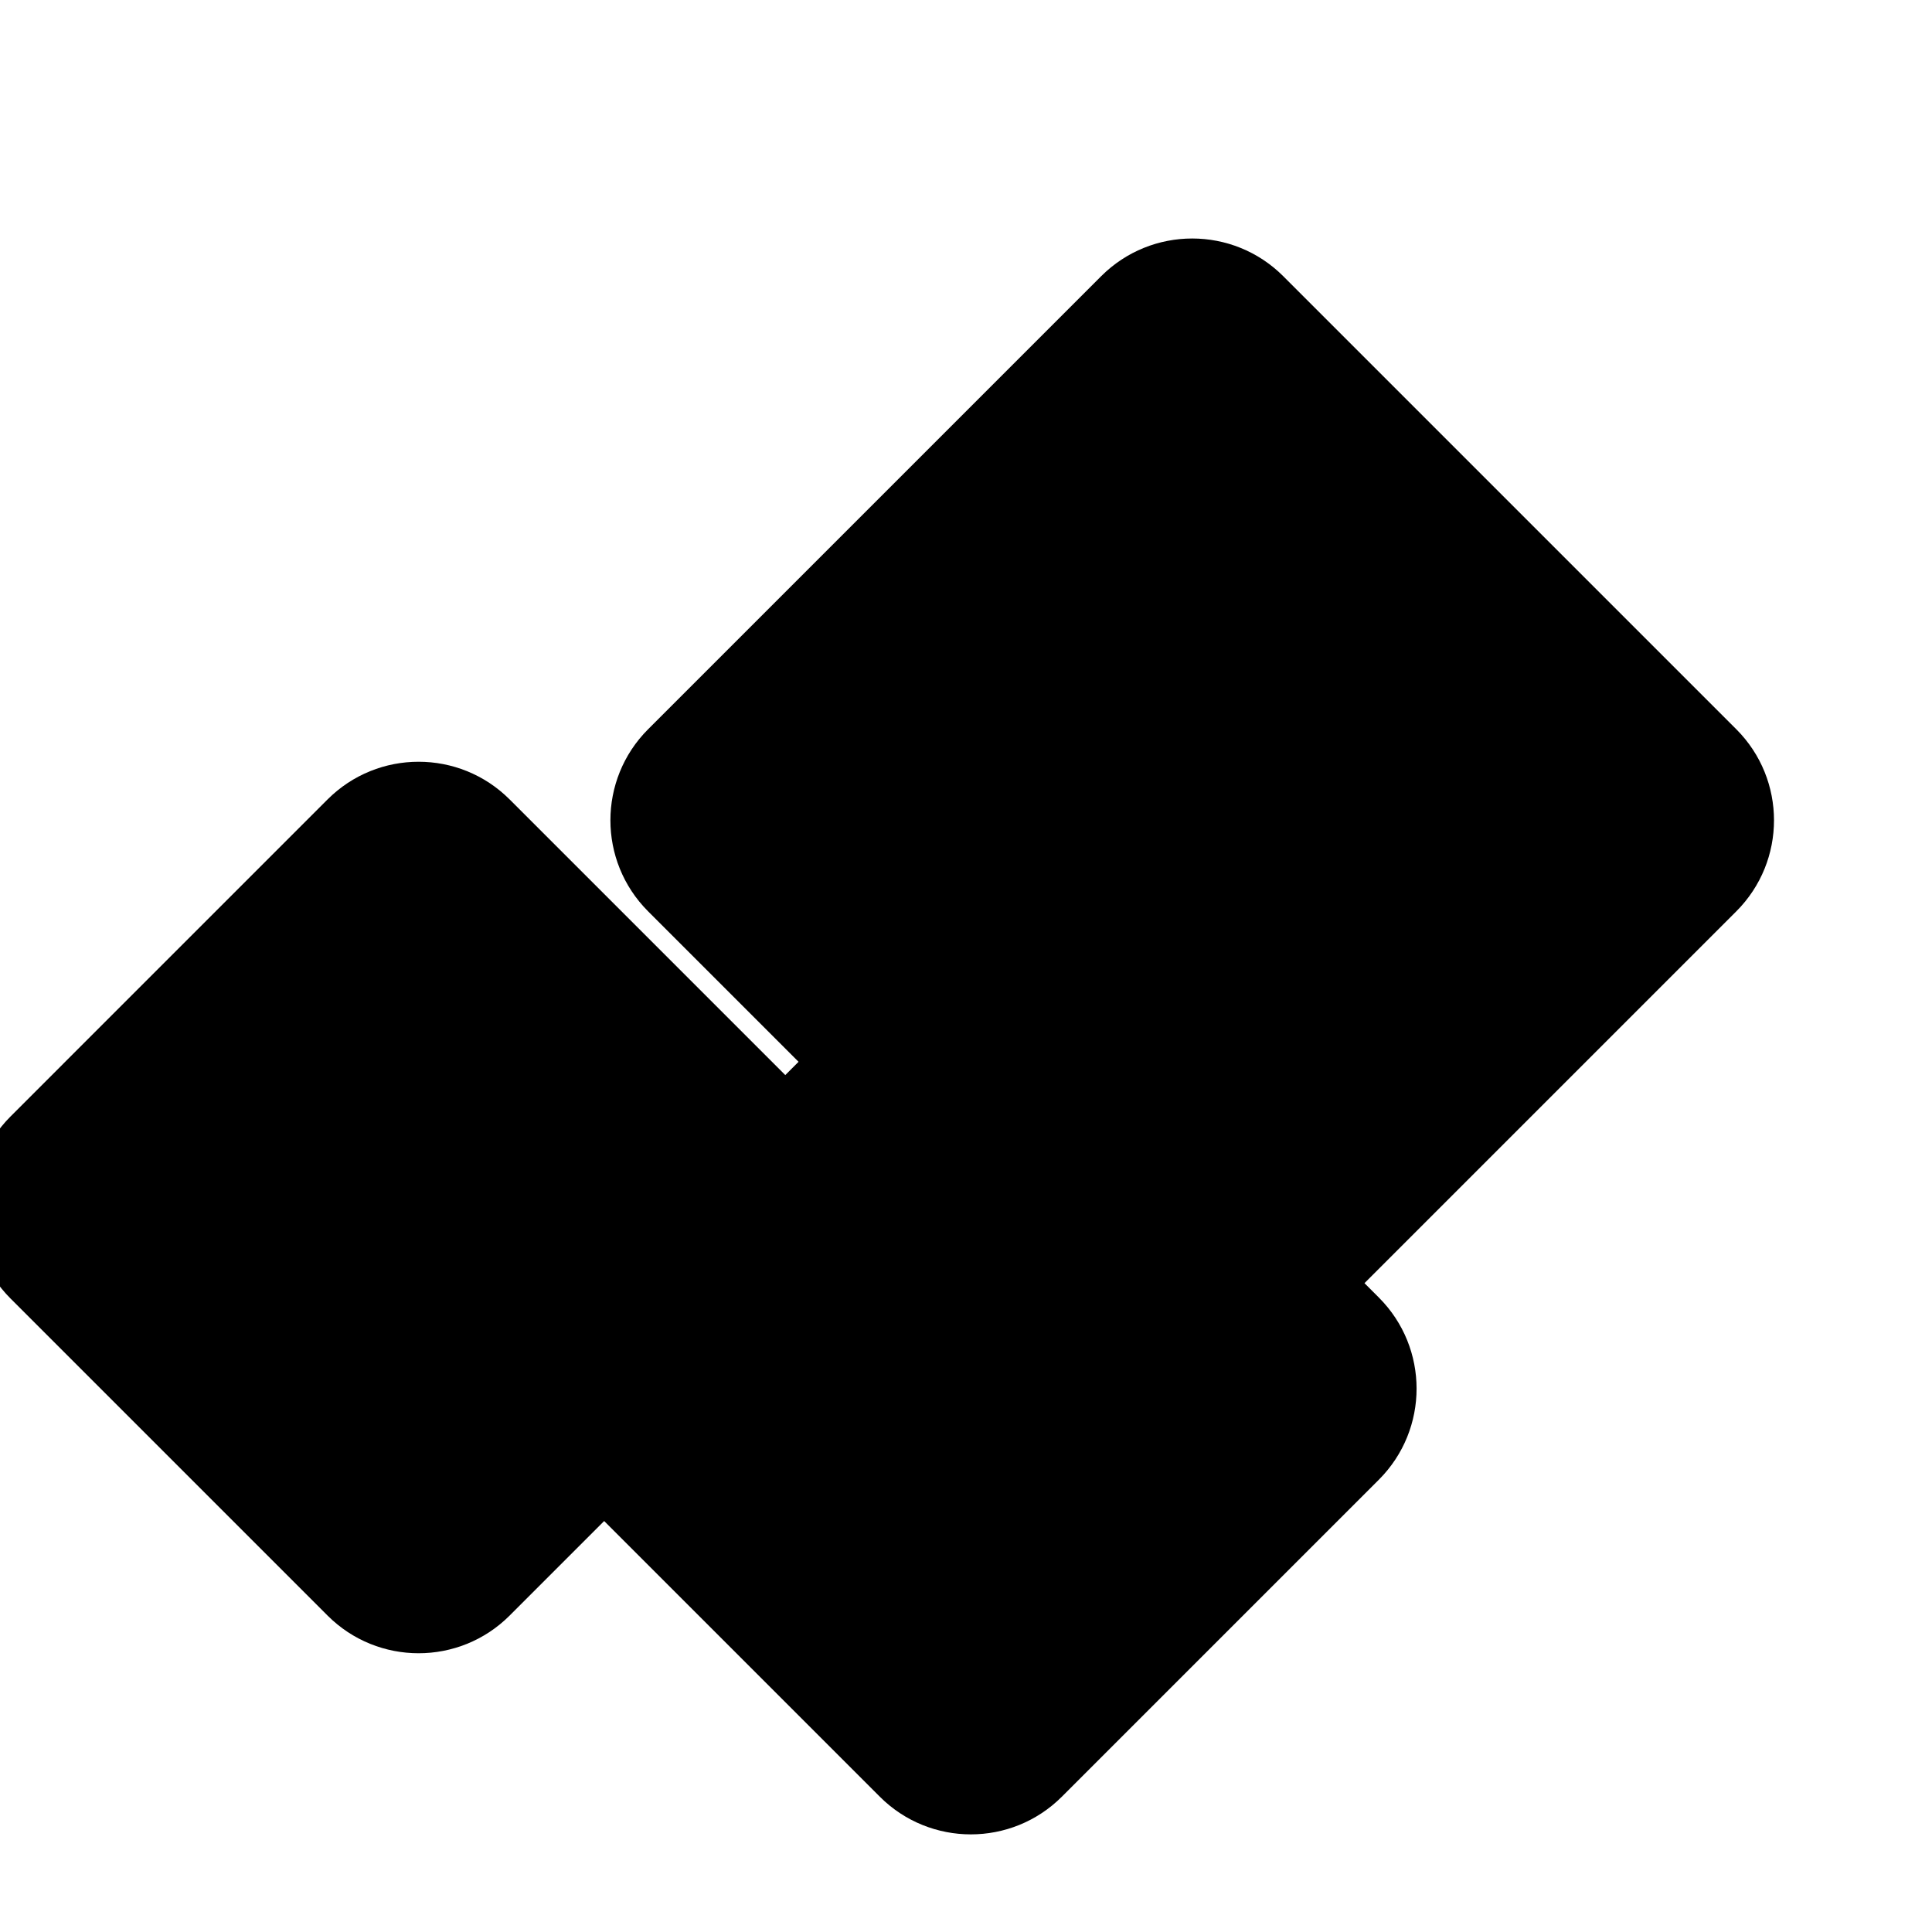
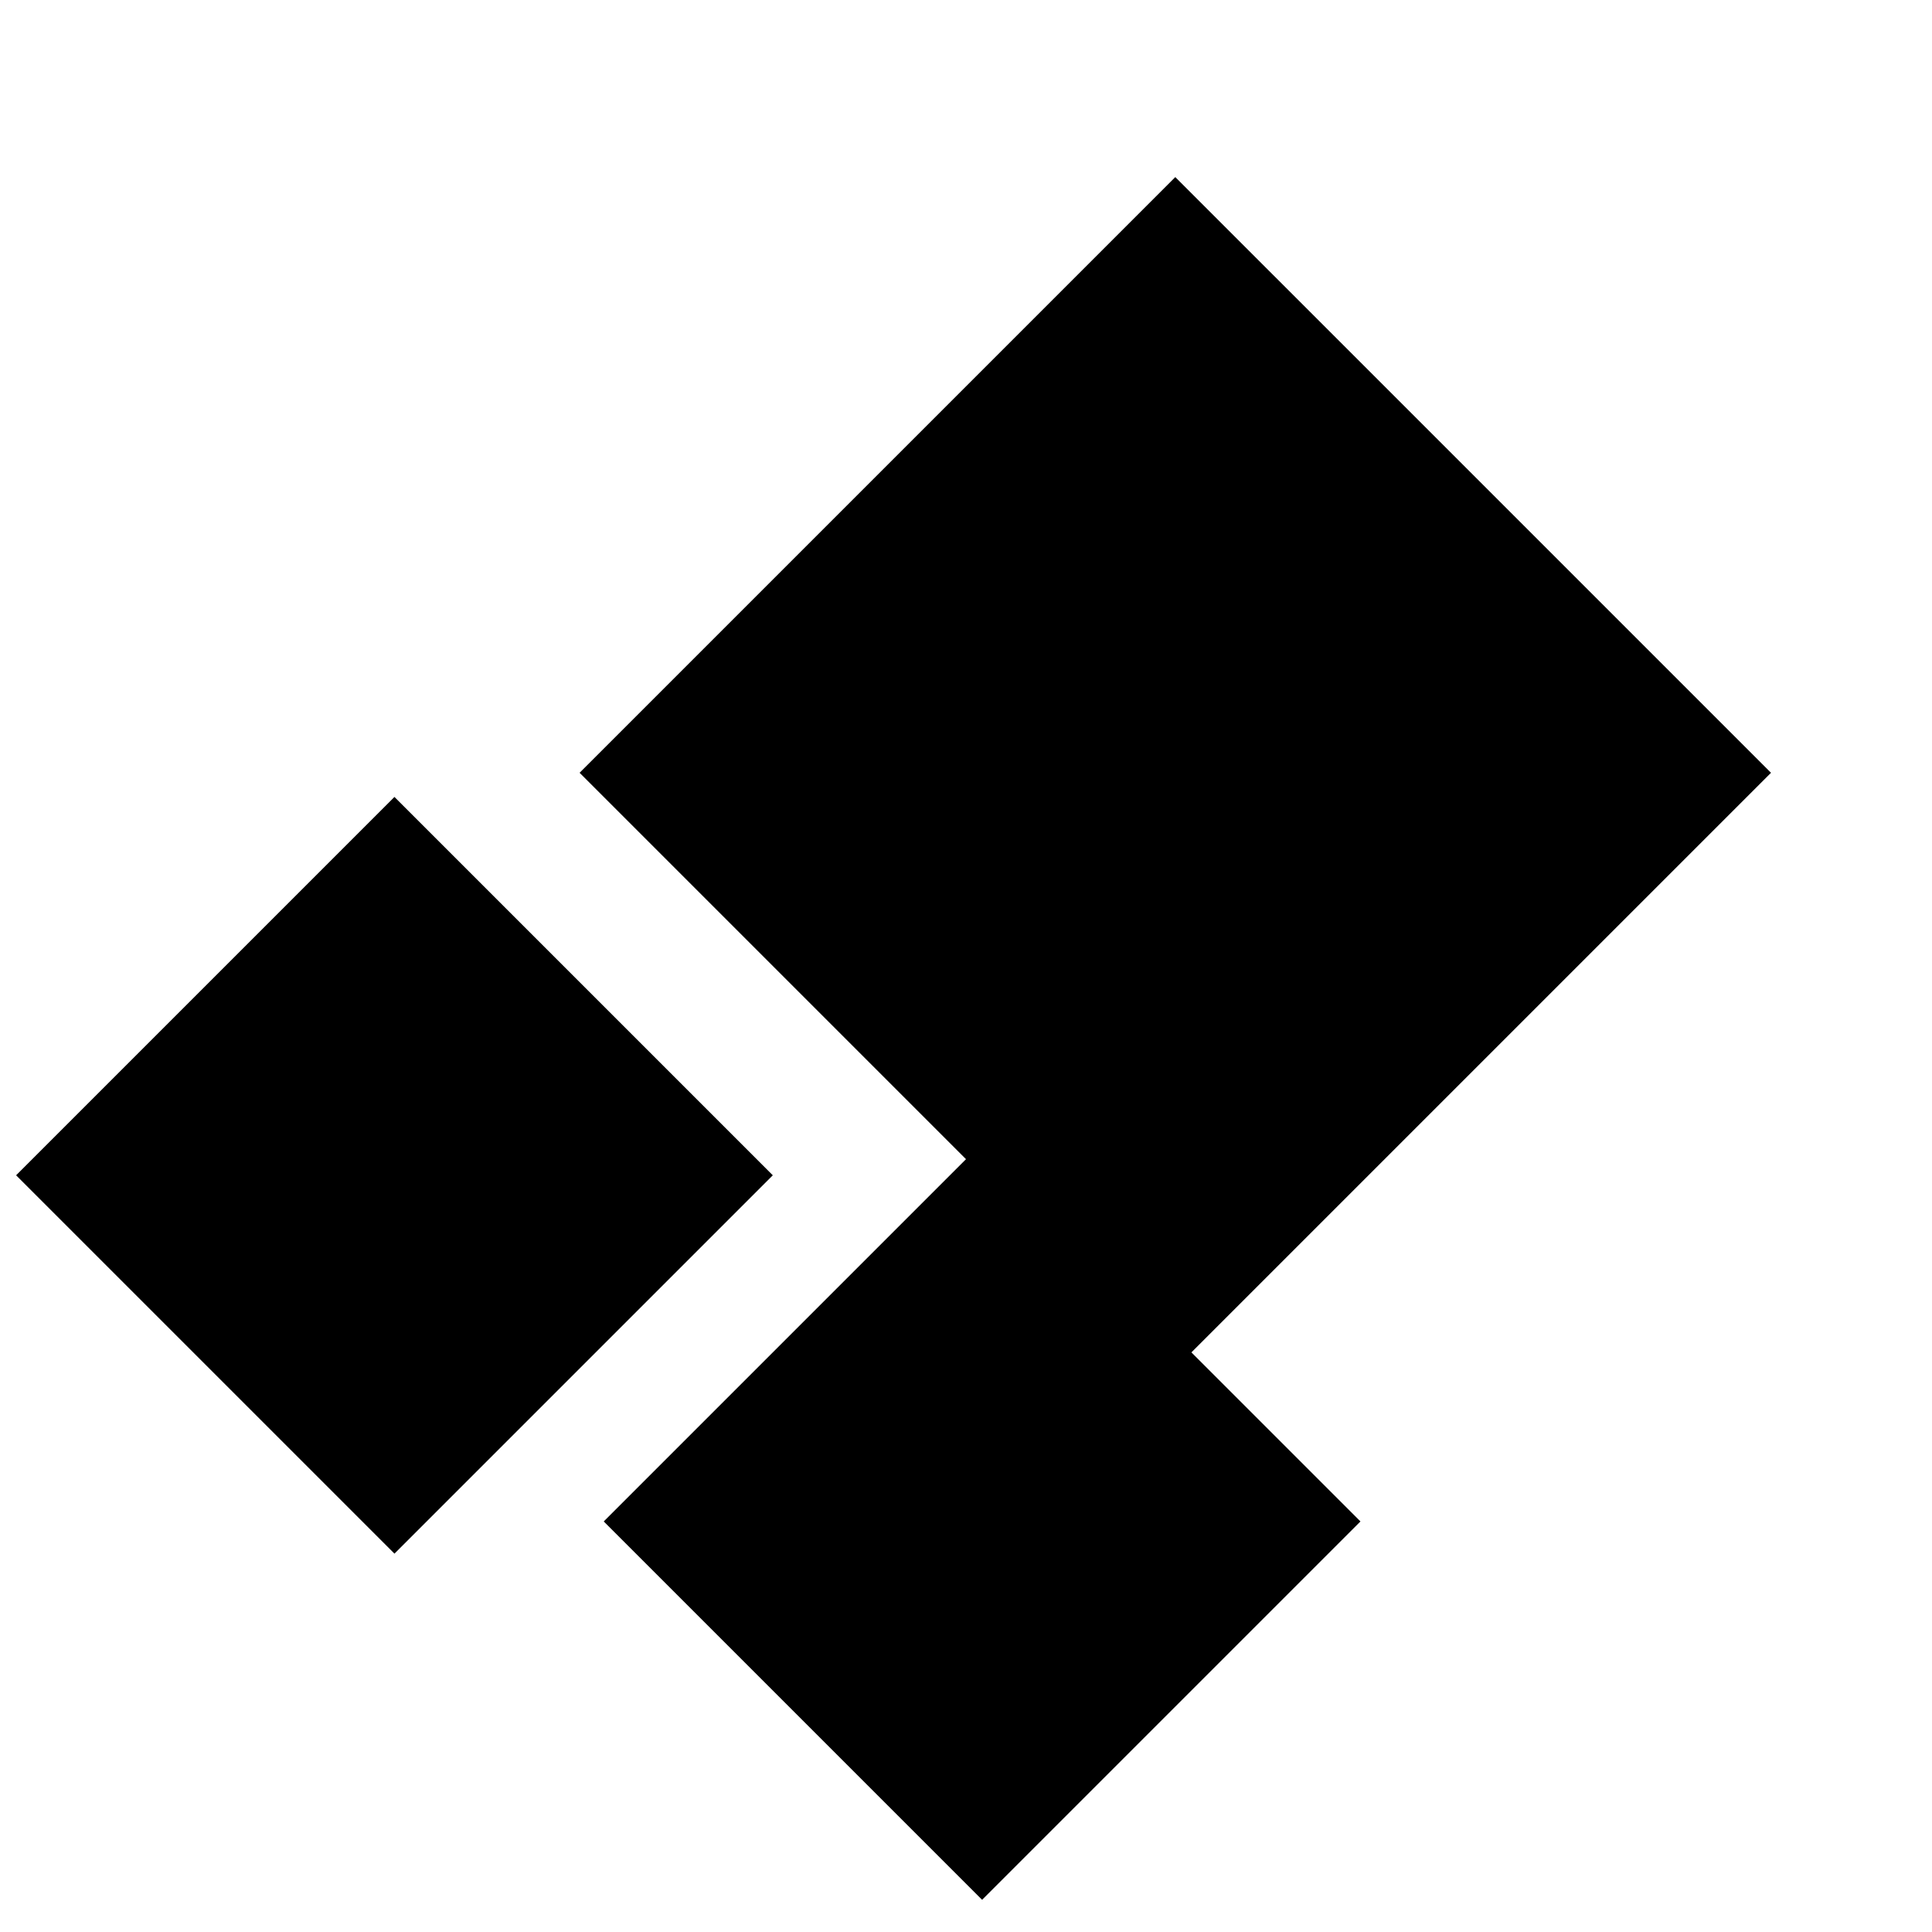
<svg xmlns="http://www.w3.org/2000/svg" width="24" height="24" viewBox="0 0 24 24" fill="none">
-   <path fill="currentColor" d="M13.68 3.43a1.6 1.6 0 0 1 2.26 0l5.63 5.63a1.6 1.6 0 0 1 0 2.26l-5.63 5.63a1.6 1.6 0 0 1-2.26 0L8.05 11.32a1.6 1.6 0 0 1 0-2.26l5.63-5.63Z" />
-   <path fill="currentColor" d="M4.07 9.93a1.6 1.6 0 0 1 2.26 0l3.94 3.94a1.6 1.6 0 0 1 0 2.26l-3.94 3.94a1.6 1.6 0 0 1-2.26 0L.13 16.13a1.6 1.6 0 0 1 0-2.26l3.94-3.94Z" />
-   <path fill="currentColor" d="M10.93 17.68a1.6 1.6 0 0 1 2.26 0l3.94 3.94a1.6 1.6 0 0 1 0 2.26l-3.94 3.94a1.6 1.6 0 0 1-2.26 0l-3.94-3.94a1.6 1.6 0 0 1 0-2.26l3.94-3.94Z" transform="translate(0 -5.5)" />
+   <path fill="currentColor" d="M14.6 2.2 22 9.6 14.6 17 7.2 9.6 14.6 2.2Z" />
+   <path fill="currentColor" d="M4.9 9.9 9.6 14.6 4.9 19.3.2 14.6 4.9 9.9Z" />
+   <path fill="currentColor" d="M12.2 14.2 16.9 18.9 12.2 23.6 7.5 18.9 12.2 14.2Z" />
</svg>
